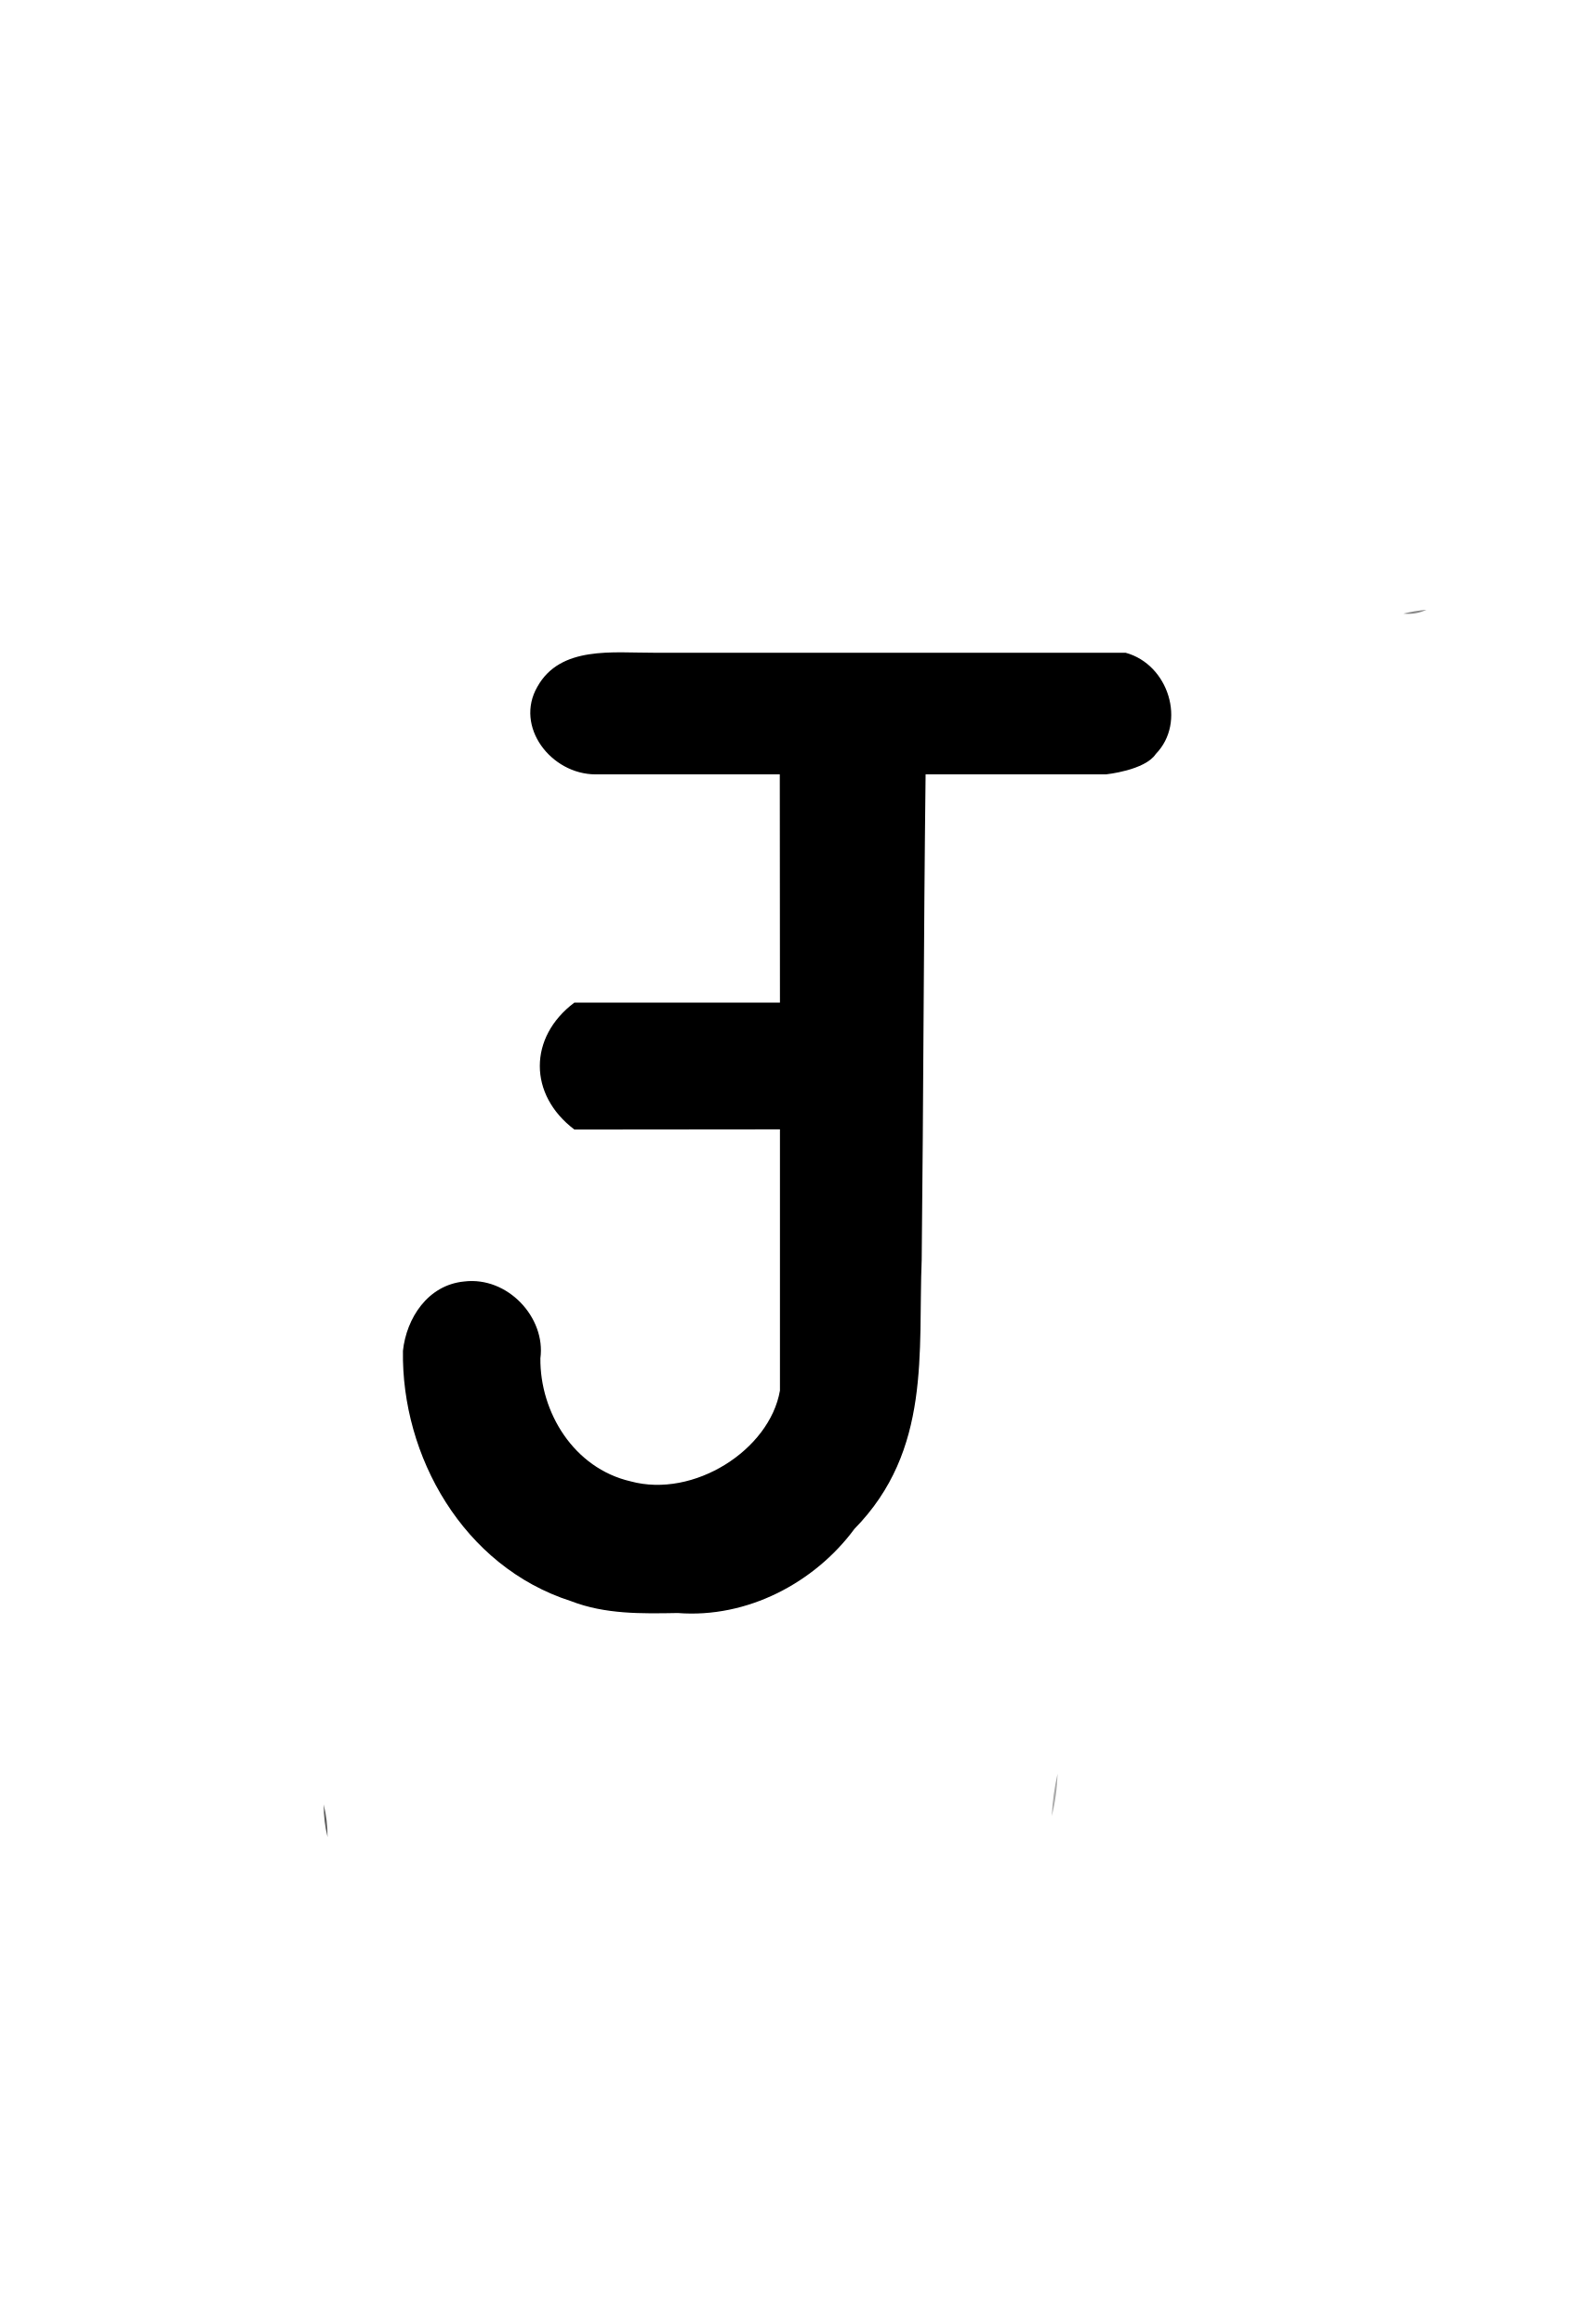
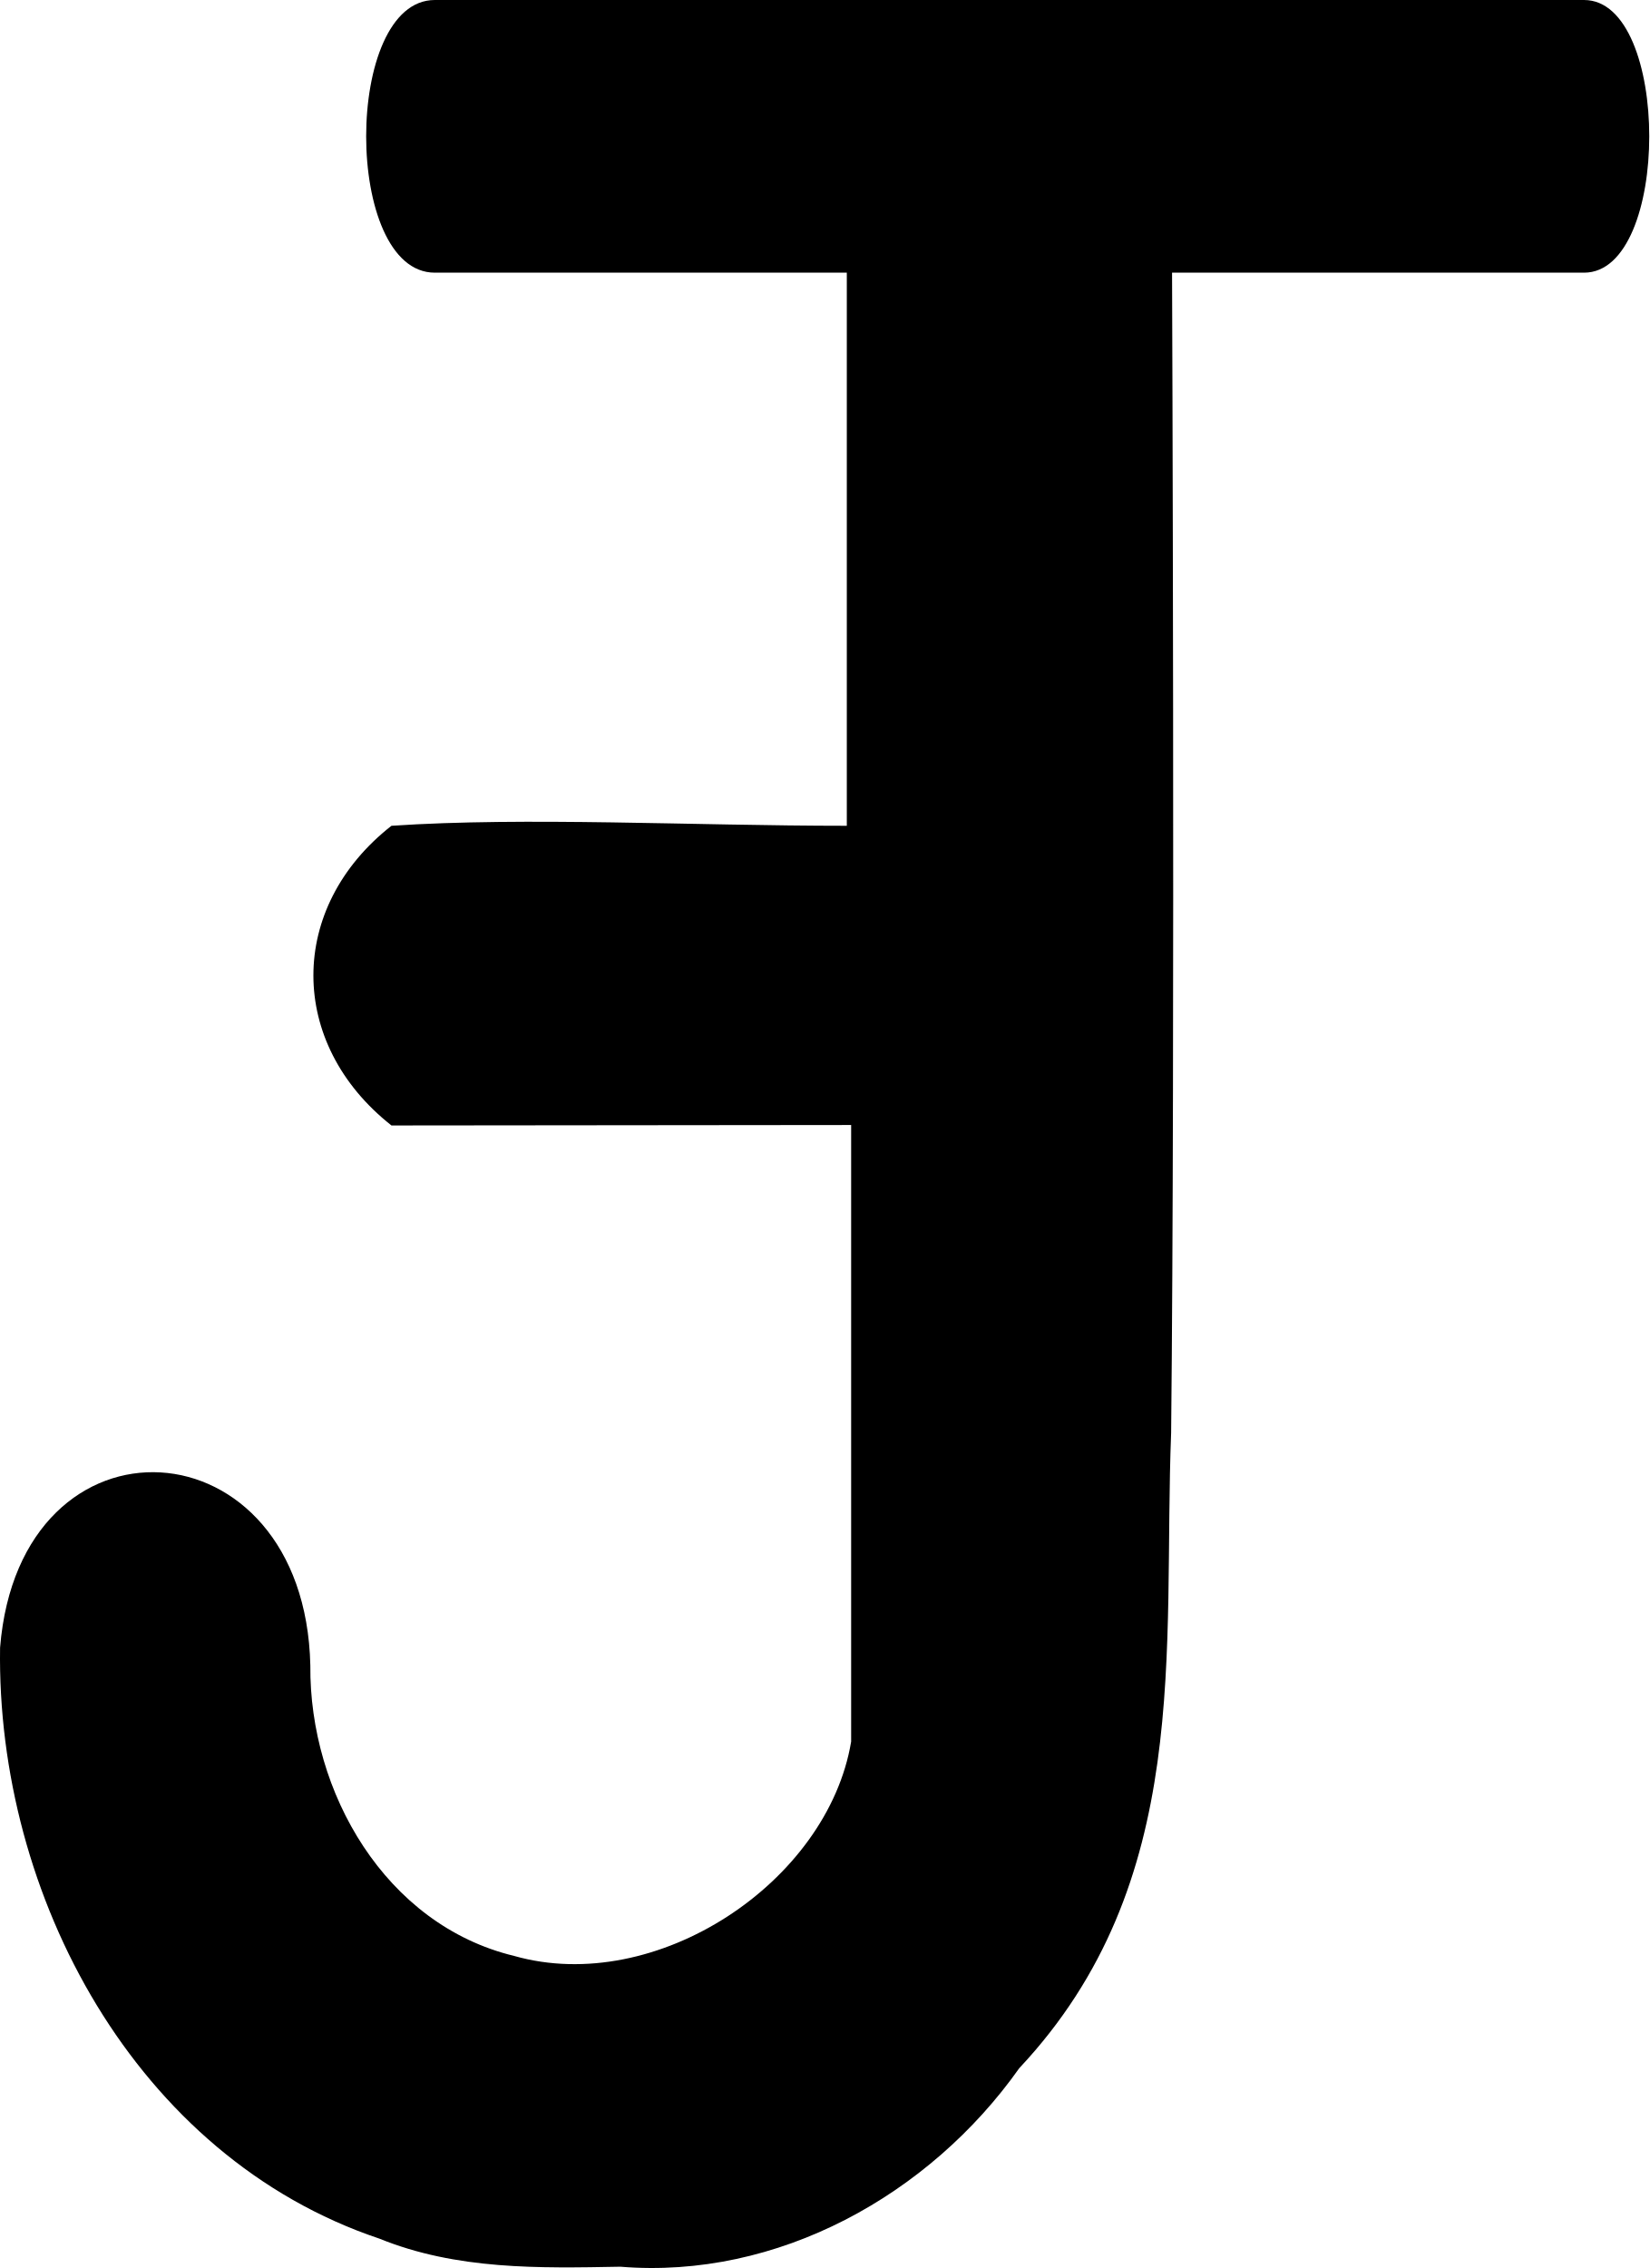
- <svg xmlns="http://www.w3.org/2000/svg" version="1.1" width="820px" height="1210px" style="shape-rendering:geometricPrecision; text-rendering:geometricPrecision; image-rendering:optimizeQuality; fill-rule:evenodd; clip-rule:evenodd" id="svg821">
+ <svg xmlns="http://www.w3.org/2000/svg" version="1.1" width="400" height="550" style="clip-rule:evenodd;fill-rule:evenodd;image-rendering:optimizeQuality;shape-rendering:geometricPrecision;text-rendering:geometricPrecision" id="svg821">
  <defs id="defs825" />
-   <g id="g795" transform="matrix(0.5128487,0,0,0.4911591,194.8807,245.7673)">
-     <path style="opacity:1" fill="#000000" d="m 742.5,320.5 h -183 c -1.987,171.488 -2.158,343.013 -3.966,514.487 -3.778,97.626 10.167,201.81 -68.264,285.334 -40.419,57.094 -108.742,94.953 -179.39,89.179 -36.625,0.693 -73.654,1.448 -108.307,-12.598 C 89.885,1160.159 27.288,1042.743 29,931.5 32.515,897.281 53.977,861.768 91.248,858.036 135.392,852.525 174.117,896.408 168.5,939.5 c -0.502,57.002 33.773,116.463 91.583,130.42 63.933,18.17 141.048,-33.049 151.577,-96.238 v -276.896 l -208.639,0.204 c -46.797,-36.852 -46.797,-97.932 0,-134.58 H 411.66 L 411.5,320.5 H 224.392 c -45.21,-0.189 -82.268,-50.689 -58.985,-92.818 23.381,-43.889 76.874,-35.911 118.628,-36.118 H 762.5 c 43.689,12.387 61.938,73.735 30.659,107.285 C 782.242,316.283 742.5,320.5 742.5,320.5 Z" id="path793" />
+   <g id="g795" transform="matrix(0.5128487,0,0,0.4911591,-14.85507,-94.08868)">
+     <path style="opacity:1;stroke-width:1.075" fill="#000000" d="M 778.086,326.195 H 583.25 c 0,0 1.462,384.251 -0.439,572.777 -3.973,107.334 10.694,221.879 -71.8,313.708 -42.513,62.772 -114.375,104.395 -188.682,98.047 -38.522,0.762 -77.469,1.593 -113.917,-13.851 -115.371,-40.397 -181.21,-169.489 -179.409,-291.794 9.354,-120.998 144.133,-112.675 146.726,8.796 -0.528,62.67 35.523,128.044 96.327,143.389 67.245,19.977 148.355,-36.335 159.429,-105.808 V 747.026 l -217.395,0.224 c -49.222,-40.517 -49.222,-107.671 0,-147.963 63.578,-4.477 142.196,0 215.344,0 V 326.195 H 234.598 c -43.293,0 -43.293,-134.63 0,-134.63 h 543.488 c 41.116,0 41.116,134.63 0,134.63 z" id="path793" />
  </g>
-   <g id="g799">
-     <path style="opacity:1" fill="#898989" d="M 742.5,317.5 C 738.817,319.25 734.817,319.917 730.5,319.5C 734.316,318.518 738.316,317.851 742.5,317.5 Z" id="path797" />
+   <g id="g799" transform="translate(-209.7358,-339.856)">
+     <path style="opacity:1" fill="#898989" d="m 742.5,317.5 c -3.683,1.75 -7.683,2.417 -12,2 3.816,-0.982 7.816,-1.649 12,-2 z" id="path797" />
  </g>
-   <g id="g815">
-     <path style="opacity:1" fill="#aaaaaa" d="M 550.5,923.5 C 550.304,931.077 549.304,938.411 547.5,945.5C 547.86,937.944 548.86,930.611 550.5,923.5 Z" id="path813" />
-   </g>
-   <g id="g819">
-     <path style="opacity:1" fill="#5f5f5f" d="M 168.5,939.5 C 169.884,944.944 170.55,950.611 170.5,956.5C 169.116,951.056 168.45,945.389 168.5,939.5 Z" id="path817" />
-   </g>
+   <g id="g815" transform="translate(-209.7358,-339.856)" />
+   <g id="g819" transform="translate(-209.7358,-339.856)" />
</svg>
